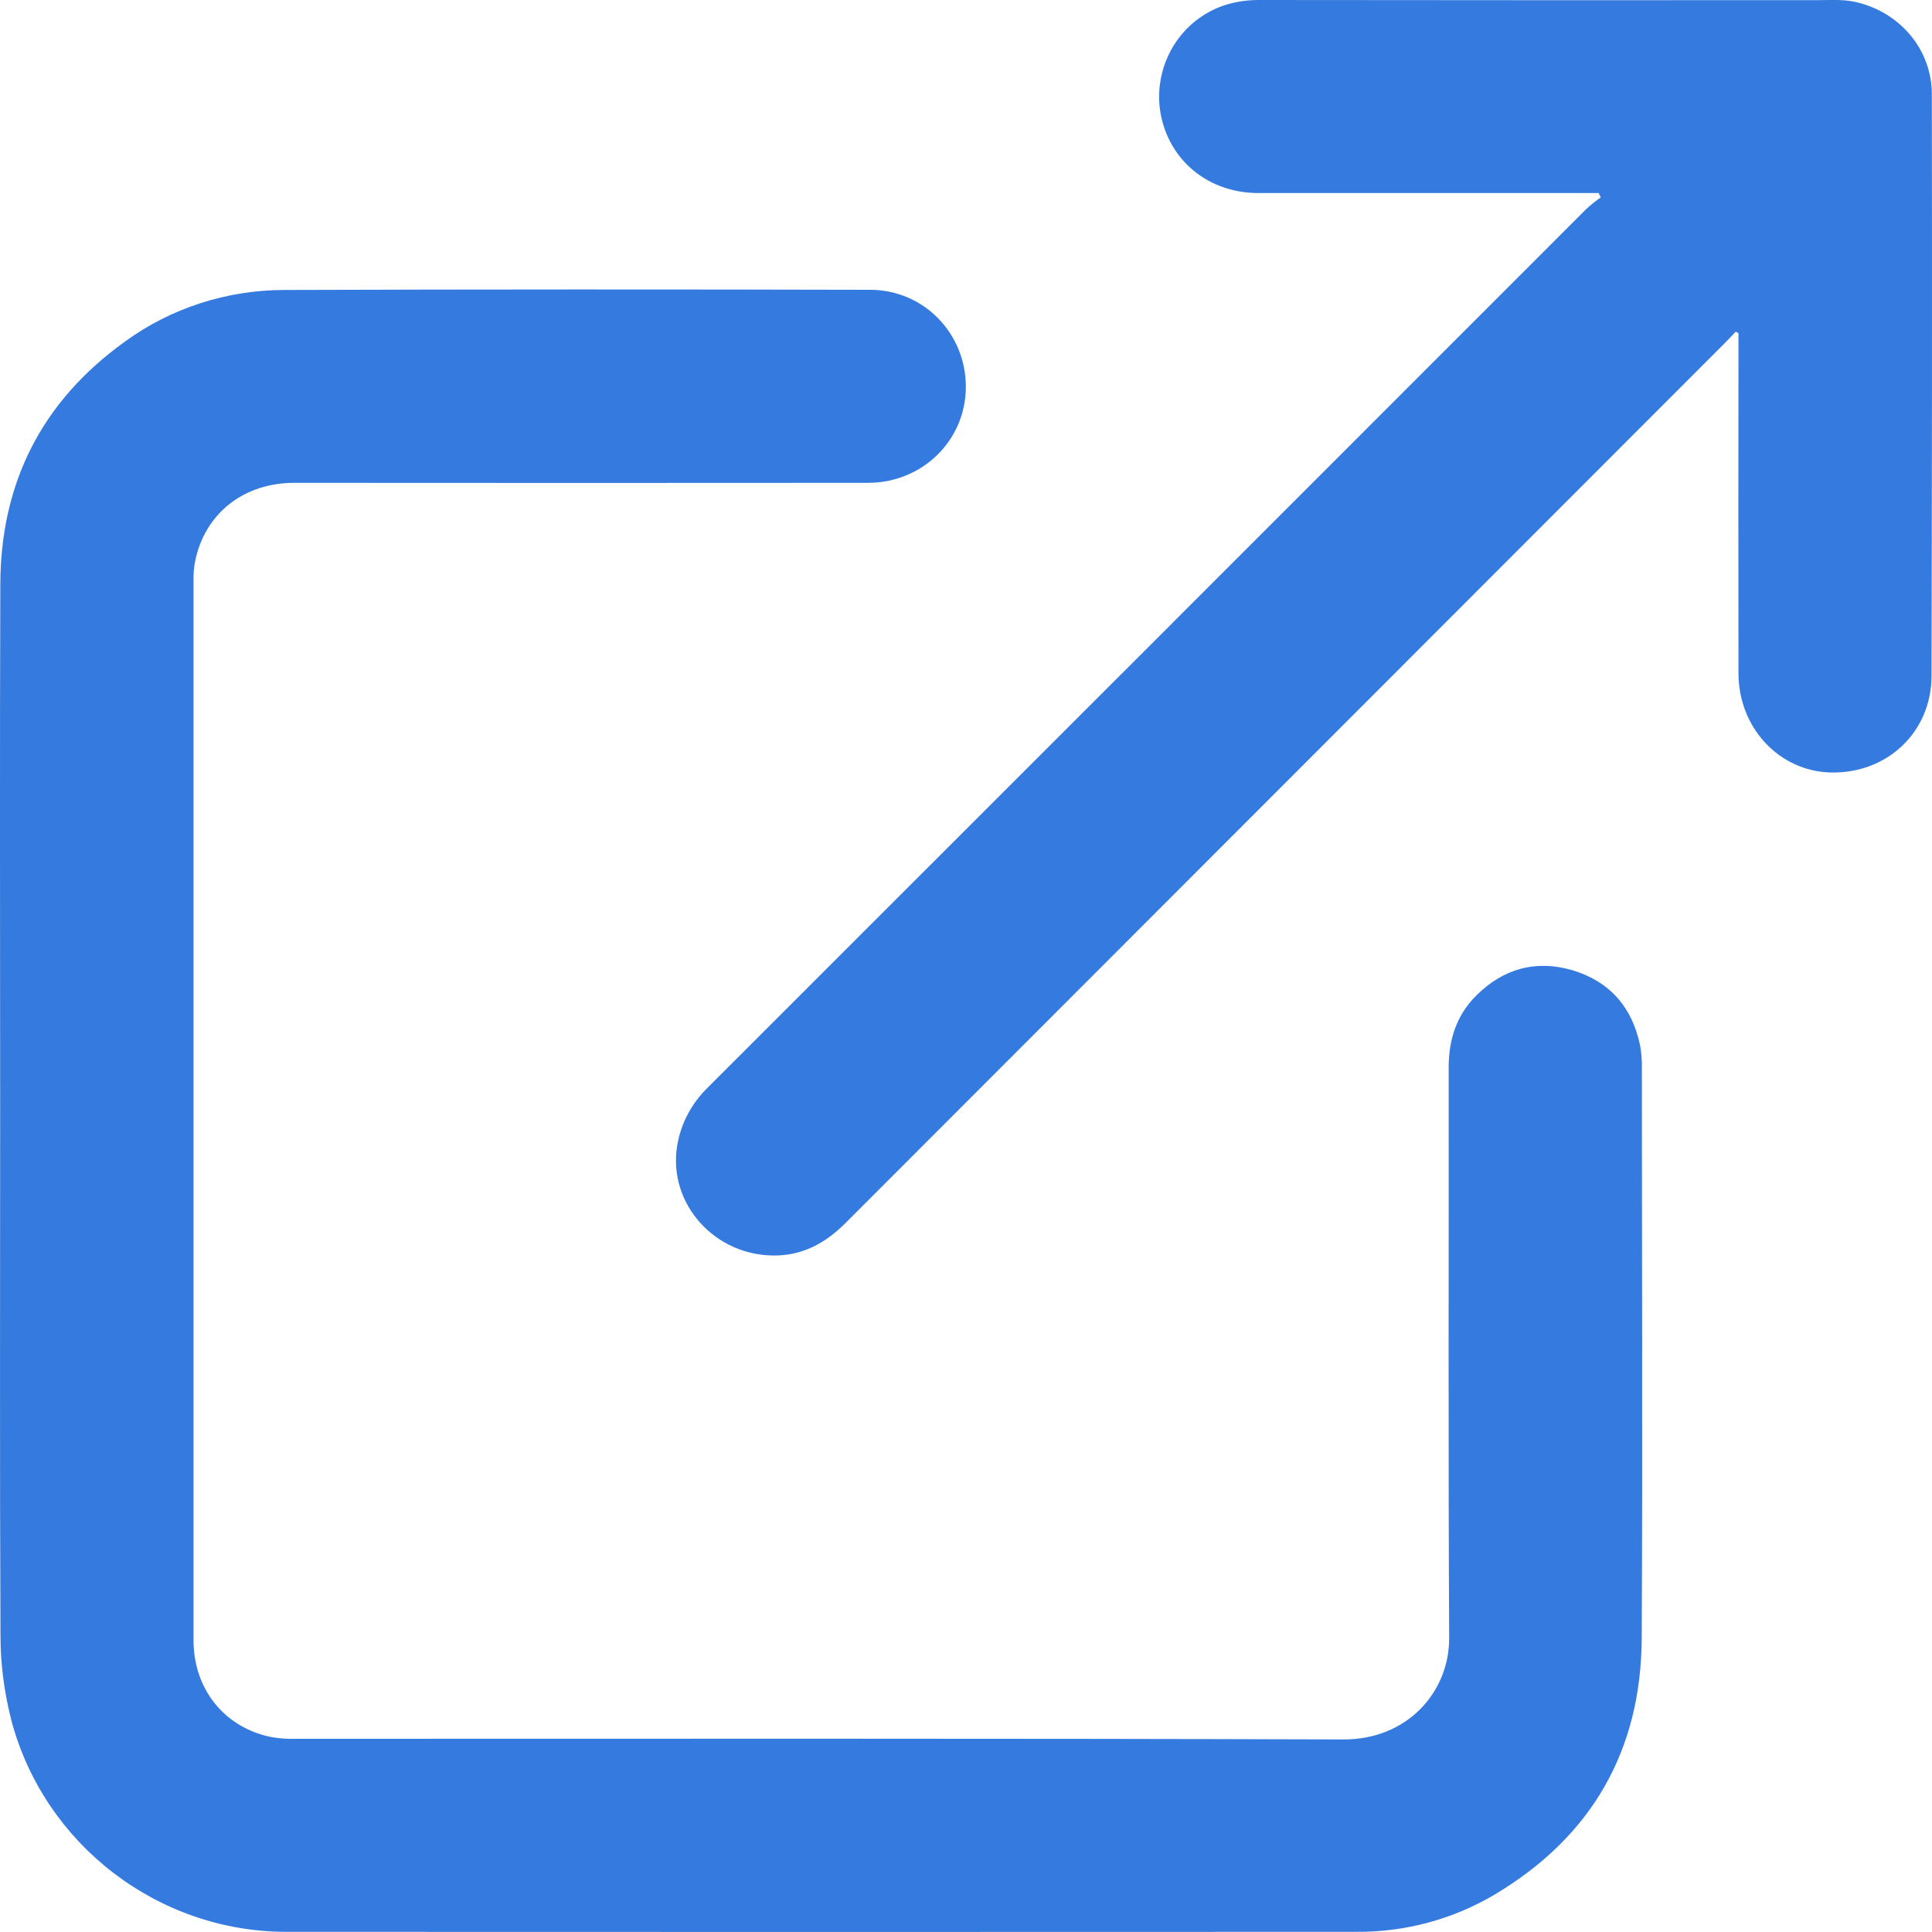
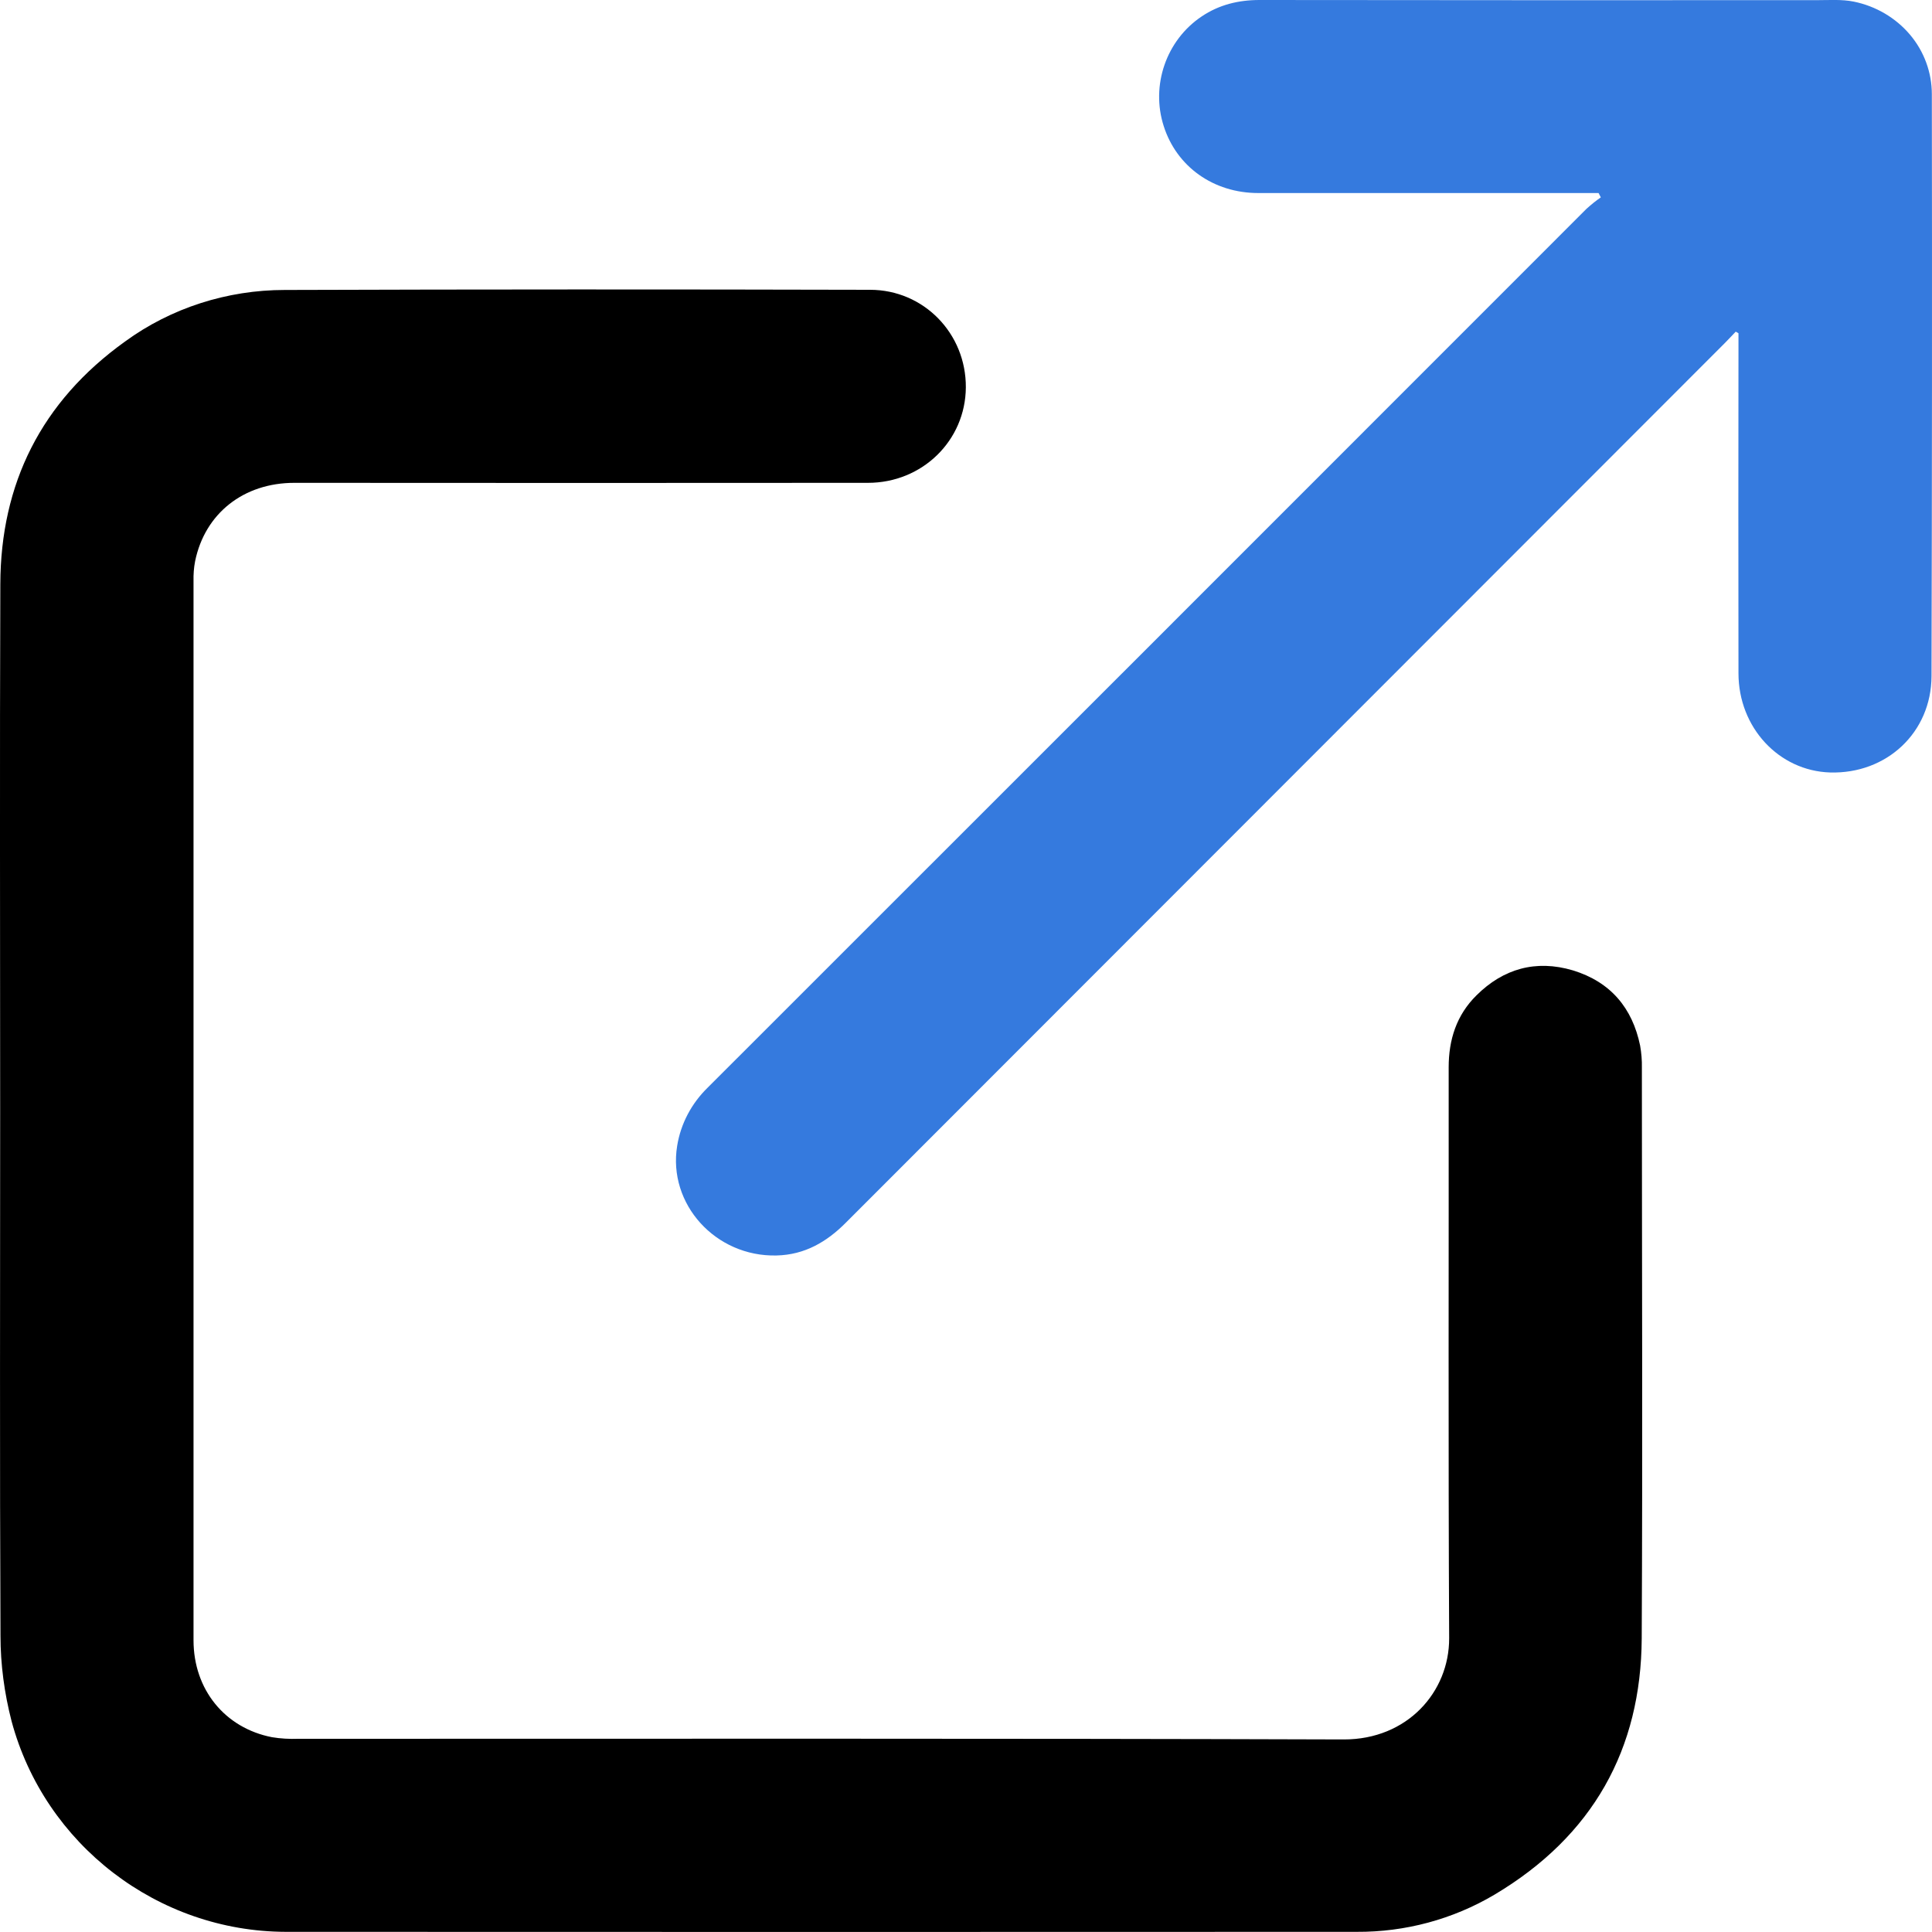
<svg xmlns="http://www.w3.org/2000/svg">
-   <path d="M0.001 6.896C0.001 5.807 -0.002 4.717 0.002 3.628C0.004 3.006 0.254 2.496 0.777 2.121C1.062 1.913 1.411 1.801 1.769 1.801C2.981 1.797 4.193 1.797 5.404 1.8C5.738 1.8 6.001 2.072 5.999 2.406C5.997 2.736 5.729 2.999 5.391 2.999C4.203 3 3.015 3 1.828 2.999C1.513 2.999 1.273 3.189 1.212 3.485C1.204 3.526 1.201 3.568 1.202 3.61C1.202 5.803 1.202 7.996 1.202 10.188C1.202 10.494 1.397 10.733 1.689 10.79C1.743 10.799 1.799 10.802 1.854 10.8C4.018 10.8 6.182 10.797 8.346 10.804C8.741 10.805 9.002 10.509 9.001 10.175C8.995 8.993 8.999 7.811 8.998 6.629C8.998 6.459 9.046 6.305 9.171 6.182C9.337 6.017 9.539 5.959 9.769 6.027C10.005 6.099 10.139 6.262 10.187 6.494C10.195 6.539 10.199 6.586 10.198 6.632C10.198 7.814 10.203 8.996 10.197 10.177C10.193 10.863 9.895 11.404 9.281 11.769C9.024 11.921 8.728 12.001 8.426 11.999C6.209 12 3.992 12 1.775 11.999C0.98 11.997 0.278 11.457 0.072 10.691C0.027 10.517 0.003 10.338 0.003 10.159C-0.002 9.071 0.001 7.984 0.001 6.896Z" fill="#357ADE" />
+   <path d="M0.001 6.896C0.001 5.807 -0.002 4.717 0.002 3.628C0.004 3.006 0.254 2.496 0.777 2.121C1.062 1.913 1.411 1.801 1.769 1.801C2.981 1.797 4.193 1.797 5.404 1.8C5.738 1.8 6.001 2.072 5.999 2.406C5.997 2.736 5.729 2.999 5.391 2.999C4.203 3 3.015 3 1.828 2.999C1.513 2.999 1.273 3.189 1.212 3.485C1.204 3.526 1.201 3.568 1.202 3.61C1.202 5.803 1.202 7.996 1.202 10.188C1.202 10.494 1.397 10.733 1.689 10.79C1.743 10.799 1.799 10.802 1.854 10.8C4.018 10.8 6.182 10.797 8.346 10.804C8.741 10.805 9.002 10.509 9.001 10.175C8.995 8.993 8.999 7.811 8.998 6.629C8.998 6.459 9.046 6.305 9.171 6.182C9.337 6.017 9.539 5.959 9.769 6.027C10.005 6.099 10.139 6.262 10.187 6.494C10.195 6.539 10.199 6.586 10.198 6.632C10.198 7.814 10.203 8.996 10.197 10.177C10.193 10.863 9.895 11.404 9.281 11.769C9.024 11.921 8.728 12.001 8.426 11.999C6.209 12 3.992 12 1.775 11.999C0.98 11.997 0.278 11.457 0.072 10.691C0.027 10.517 0.003 10.338 0.003 10.159C-0.002 9.071 0.001 7.984 0.001 6.896Z" />
  <path d="M9.929 1.199H9.845C9.169 1.199 8.492 1.199 7.815 1.199C7.537 1.199 7.308 1.035 7.228 0.783C7.147 0.531 7.243 0.25 7.464 0.102C7.571 0.03 7.691 -0 7.823 6.81597e-06C8.977 0.001 10.131 0.002 11.284 0.001C11.361 0.001 11.44 -0.005 11.514 0.01C11.651 0.038 11.774 0.11 11.863 0.215C11.951 0.319 11.999 0.45 11.999 0.585C12.001 1.789 12 2.994 11.997 4.199C11.996 4.55 11.718 4.808 11.367 4.798C11.049 4.788 10.798 4.519 10.798 4.182C10.797 3.505 10.797 2.828 10.798 2.15V2.07L10.781 2.06C10.758 2.084 10.735 2.109 10.711 2.133C8.893 3.953 7.074 5.773 5.255 7.593C5.136 7.713 4.999 7.794 4.823 7.798C4.444 7.807 4.147 7.478 4.206 7.117C4.228 6.98 4.295 6.853 4.397 6.754C6.217 4.935 8.036 3.116 9.855 1.296C9.883 1.271 9.912 1.247 9.943 1.226L9.929 1.199Z" fill="#357ADE" />
</svg>
